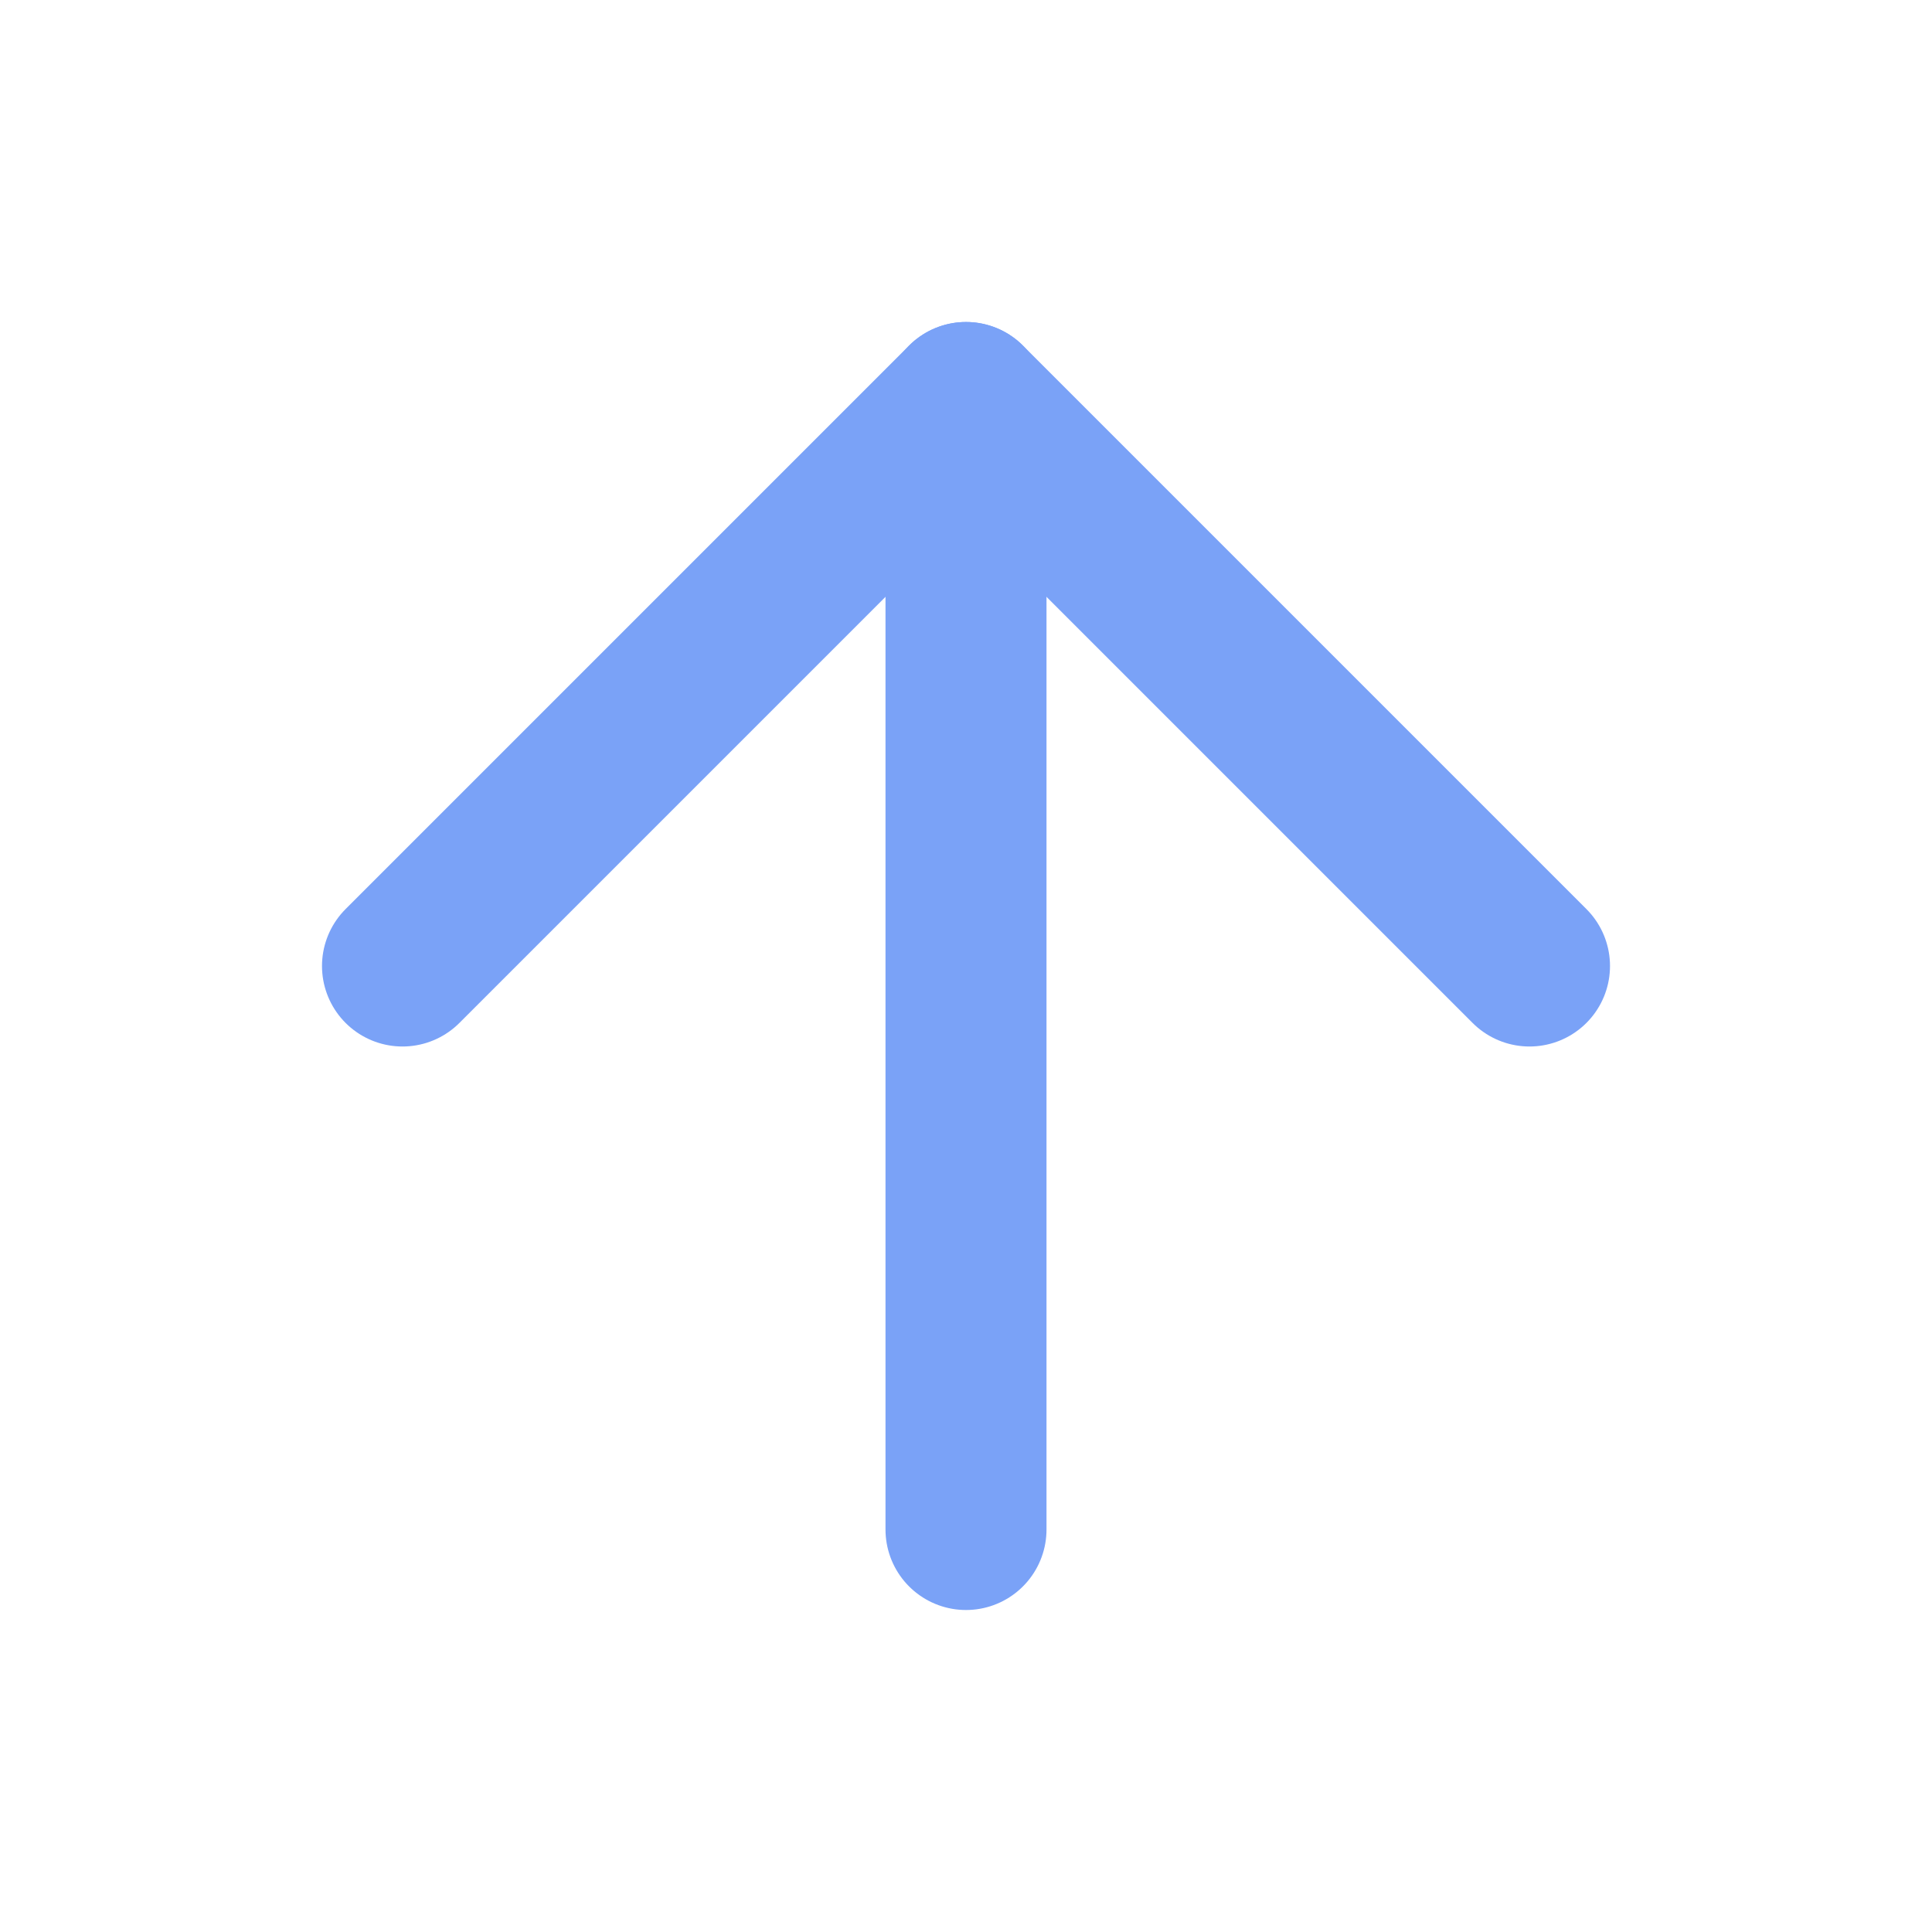
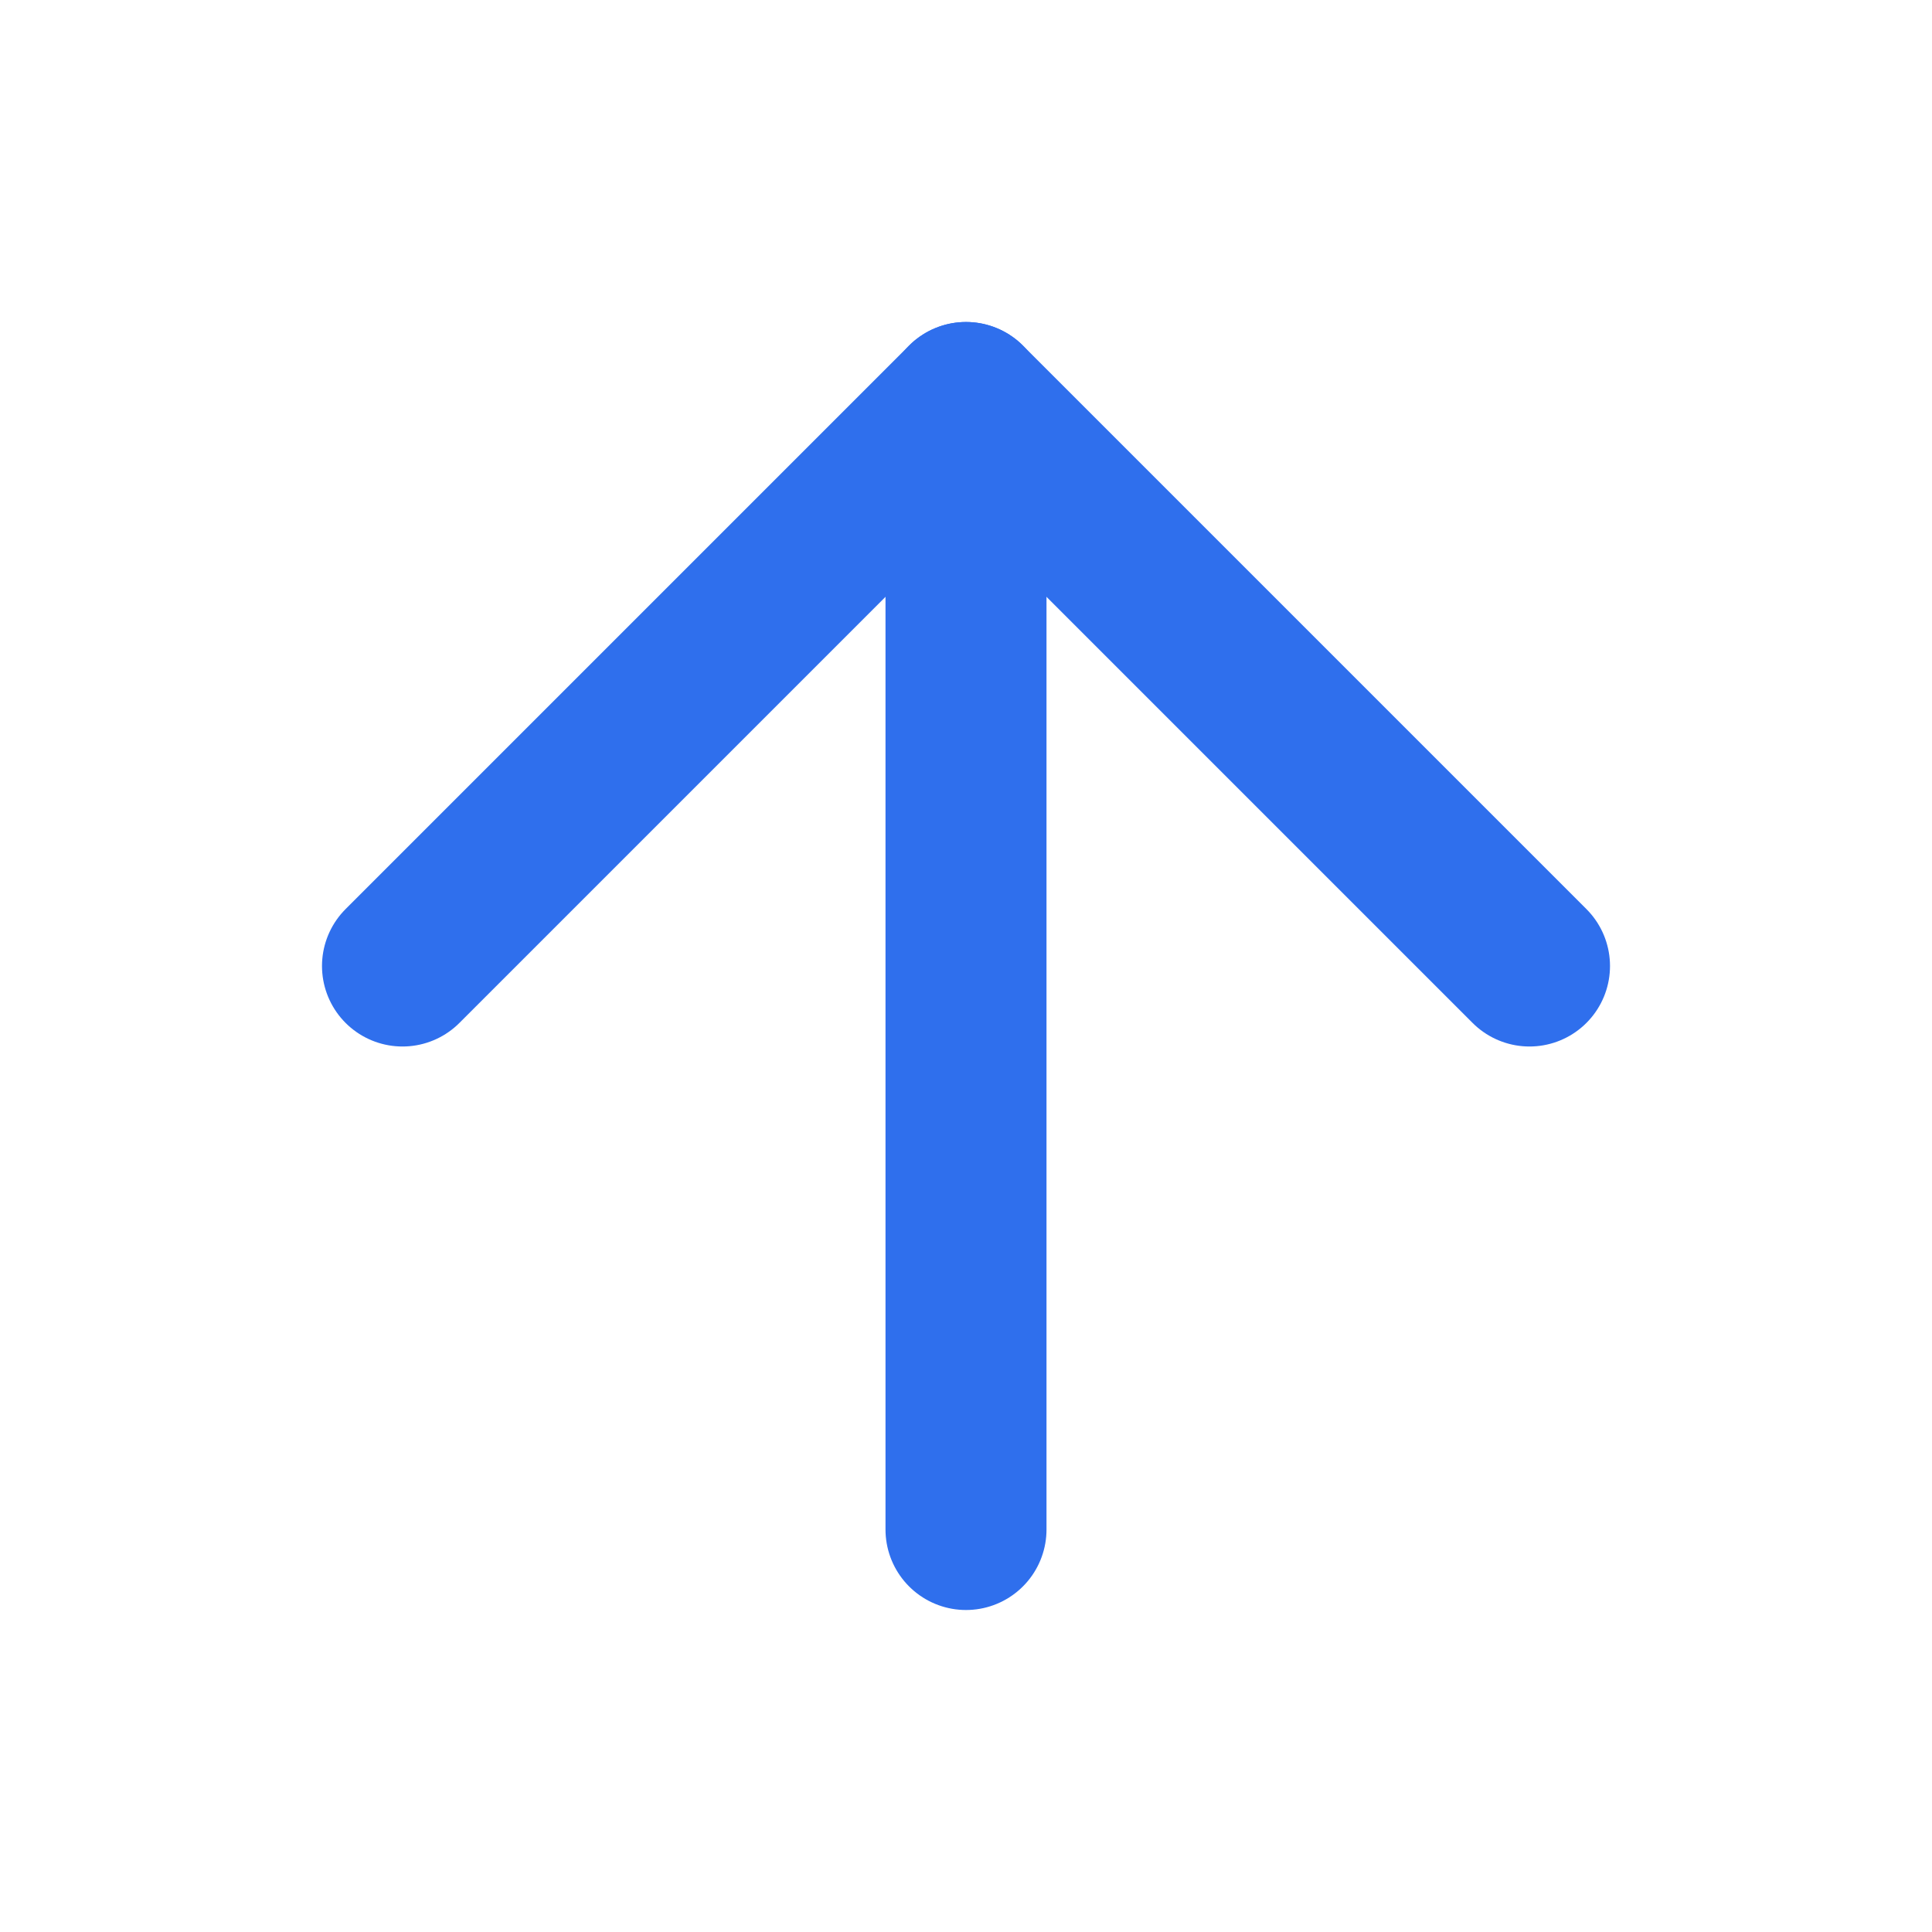
- <svg xmlns="http://www.w3.org/2000/svg" width="24" height="24" viewBox="0 0 24 24" fill="none" stroke="#7aa2f7" stroke-width="2" stroke-linecap="round" stroke-linejoin="round">
+ <svg xmlns="http://www.w3.org/2000/svg" width="24" height="24" viewBox="0 0 24 24" fill="none" stroke="#2f6fed" stroke-width="2" stroke-linecap="round" stroke-linejoin="round">
  <line x1="12" y1="19" x2="12" y2="5" />
  <polyline points="5 12 12 5 19 12" />
</svg>
